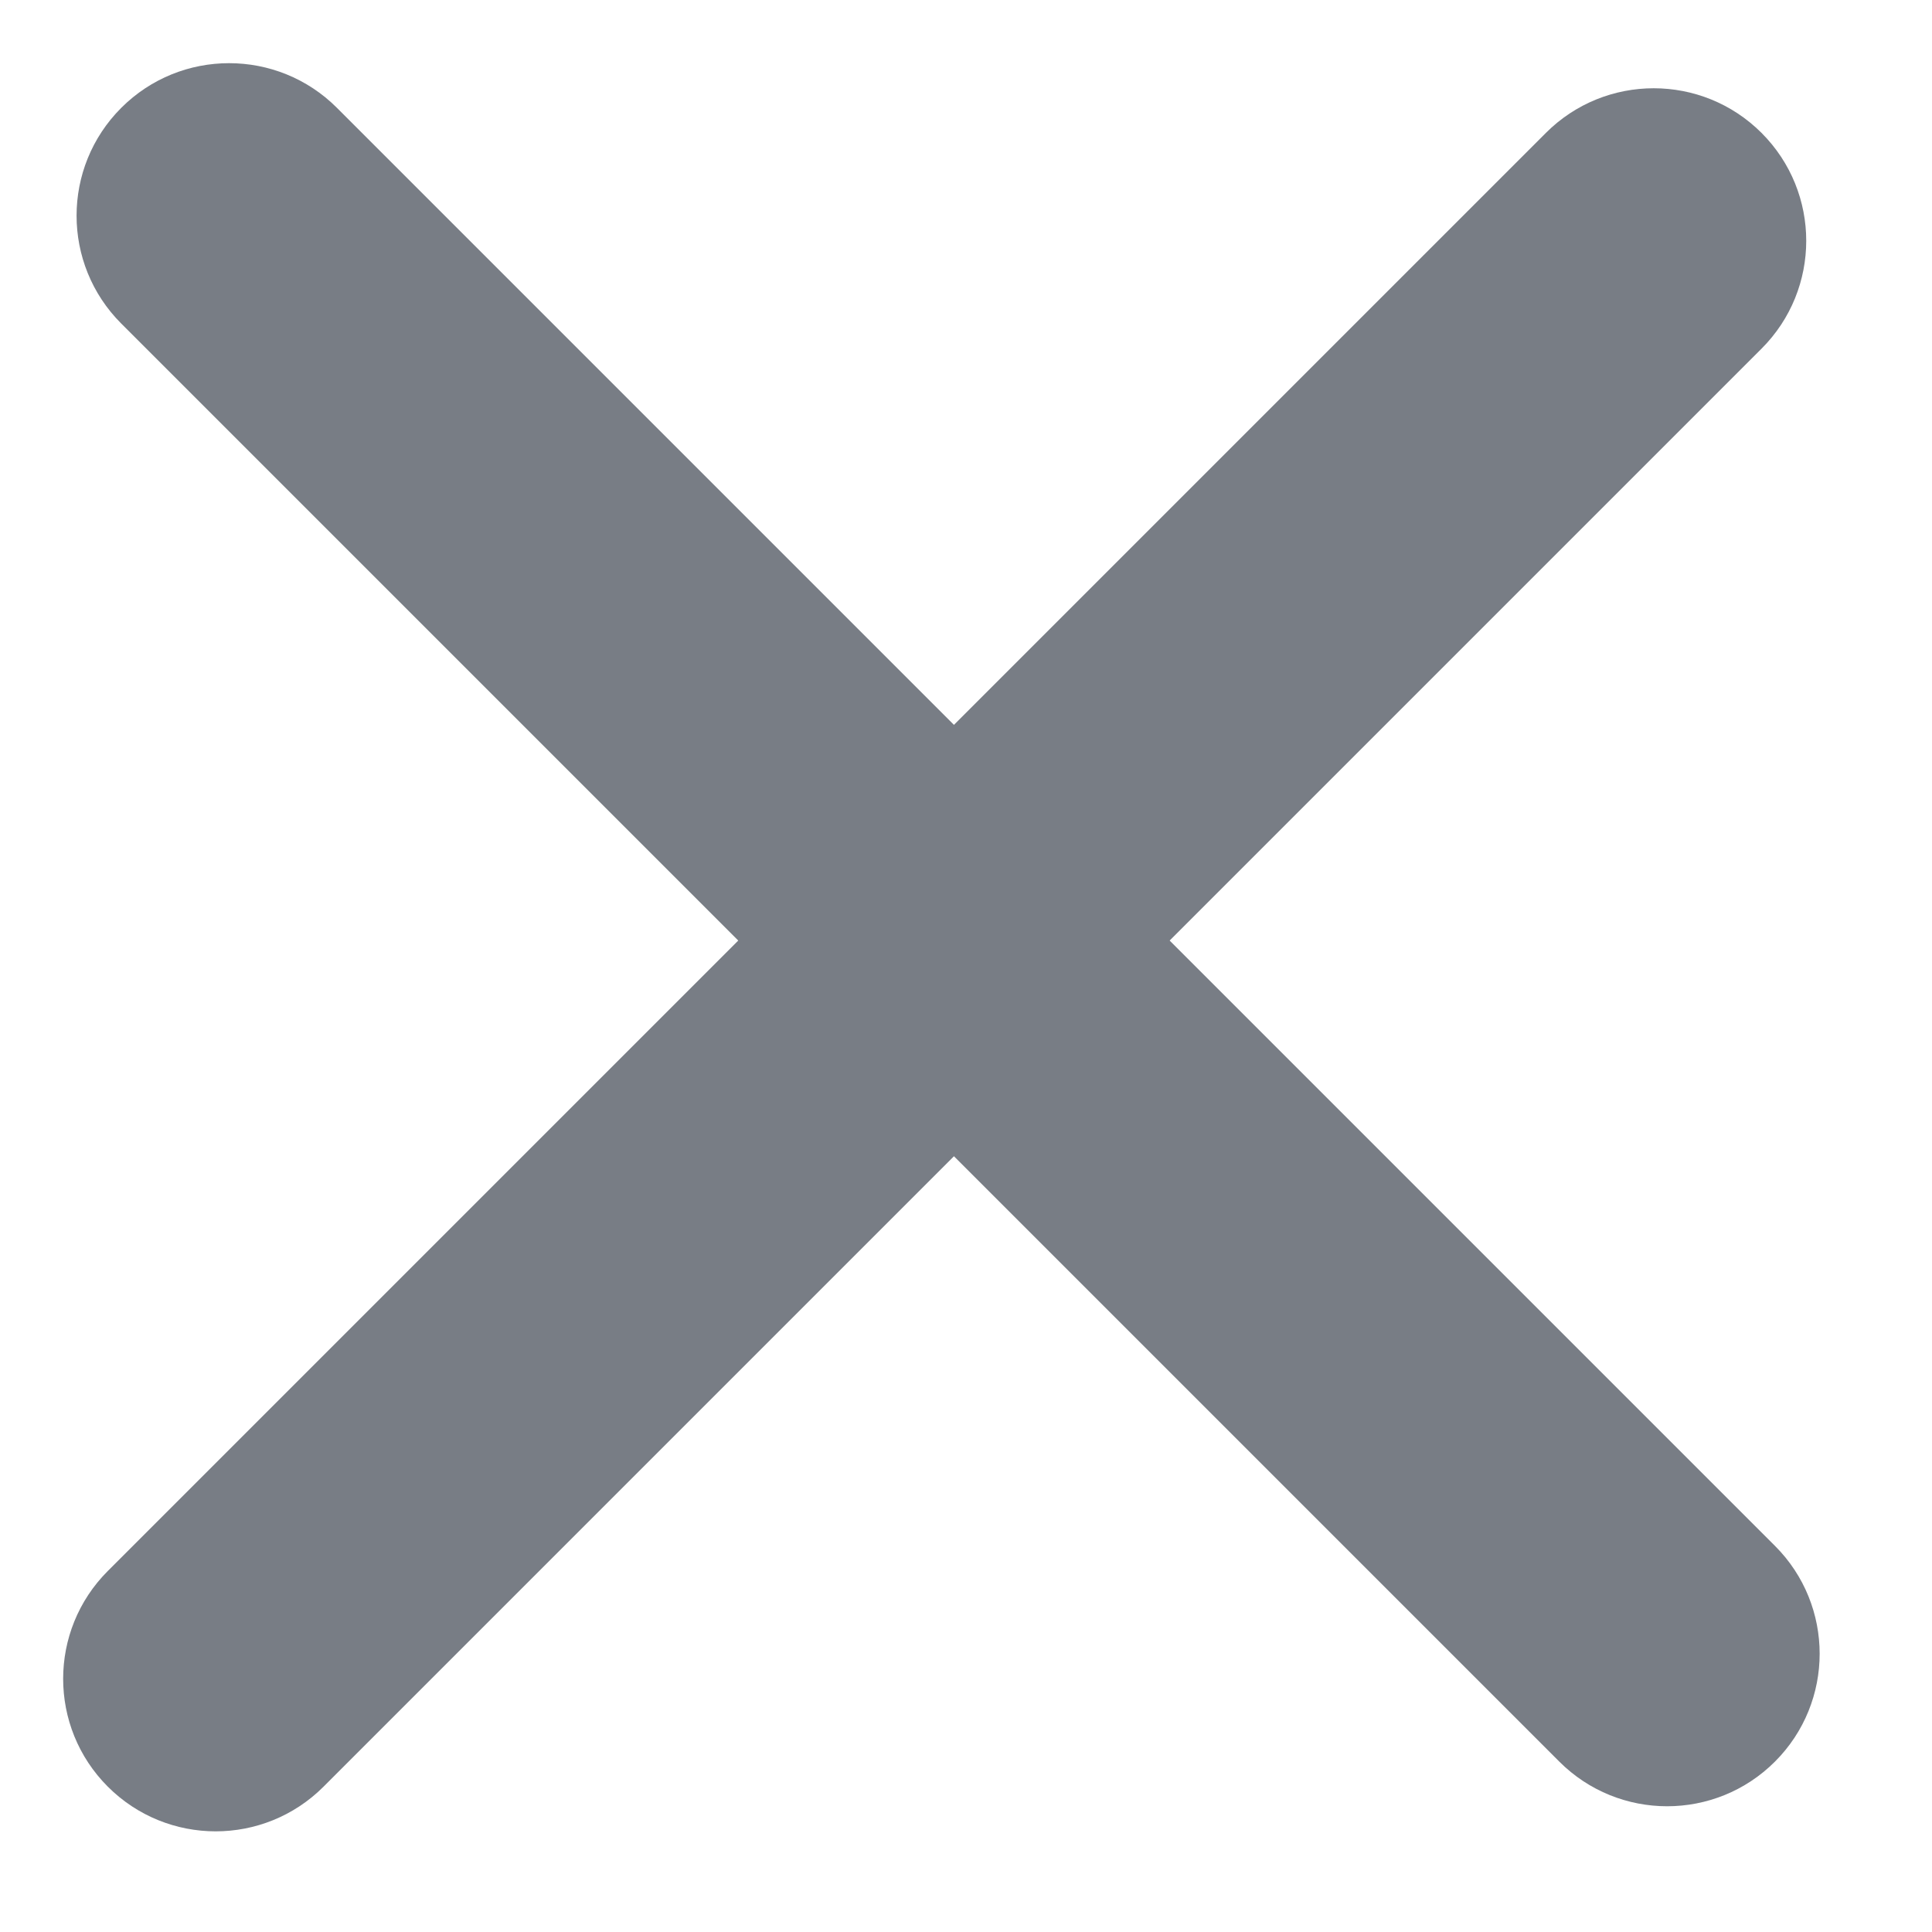
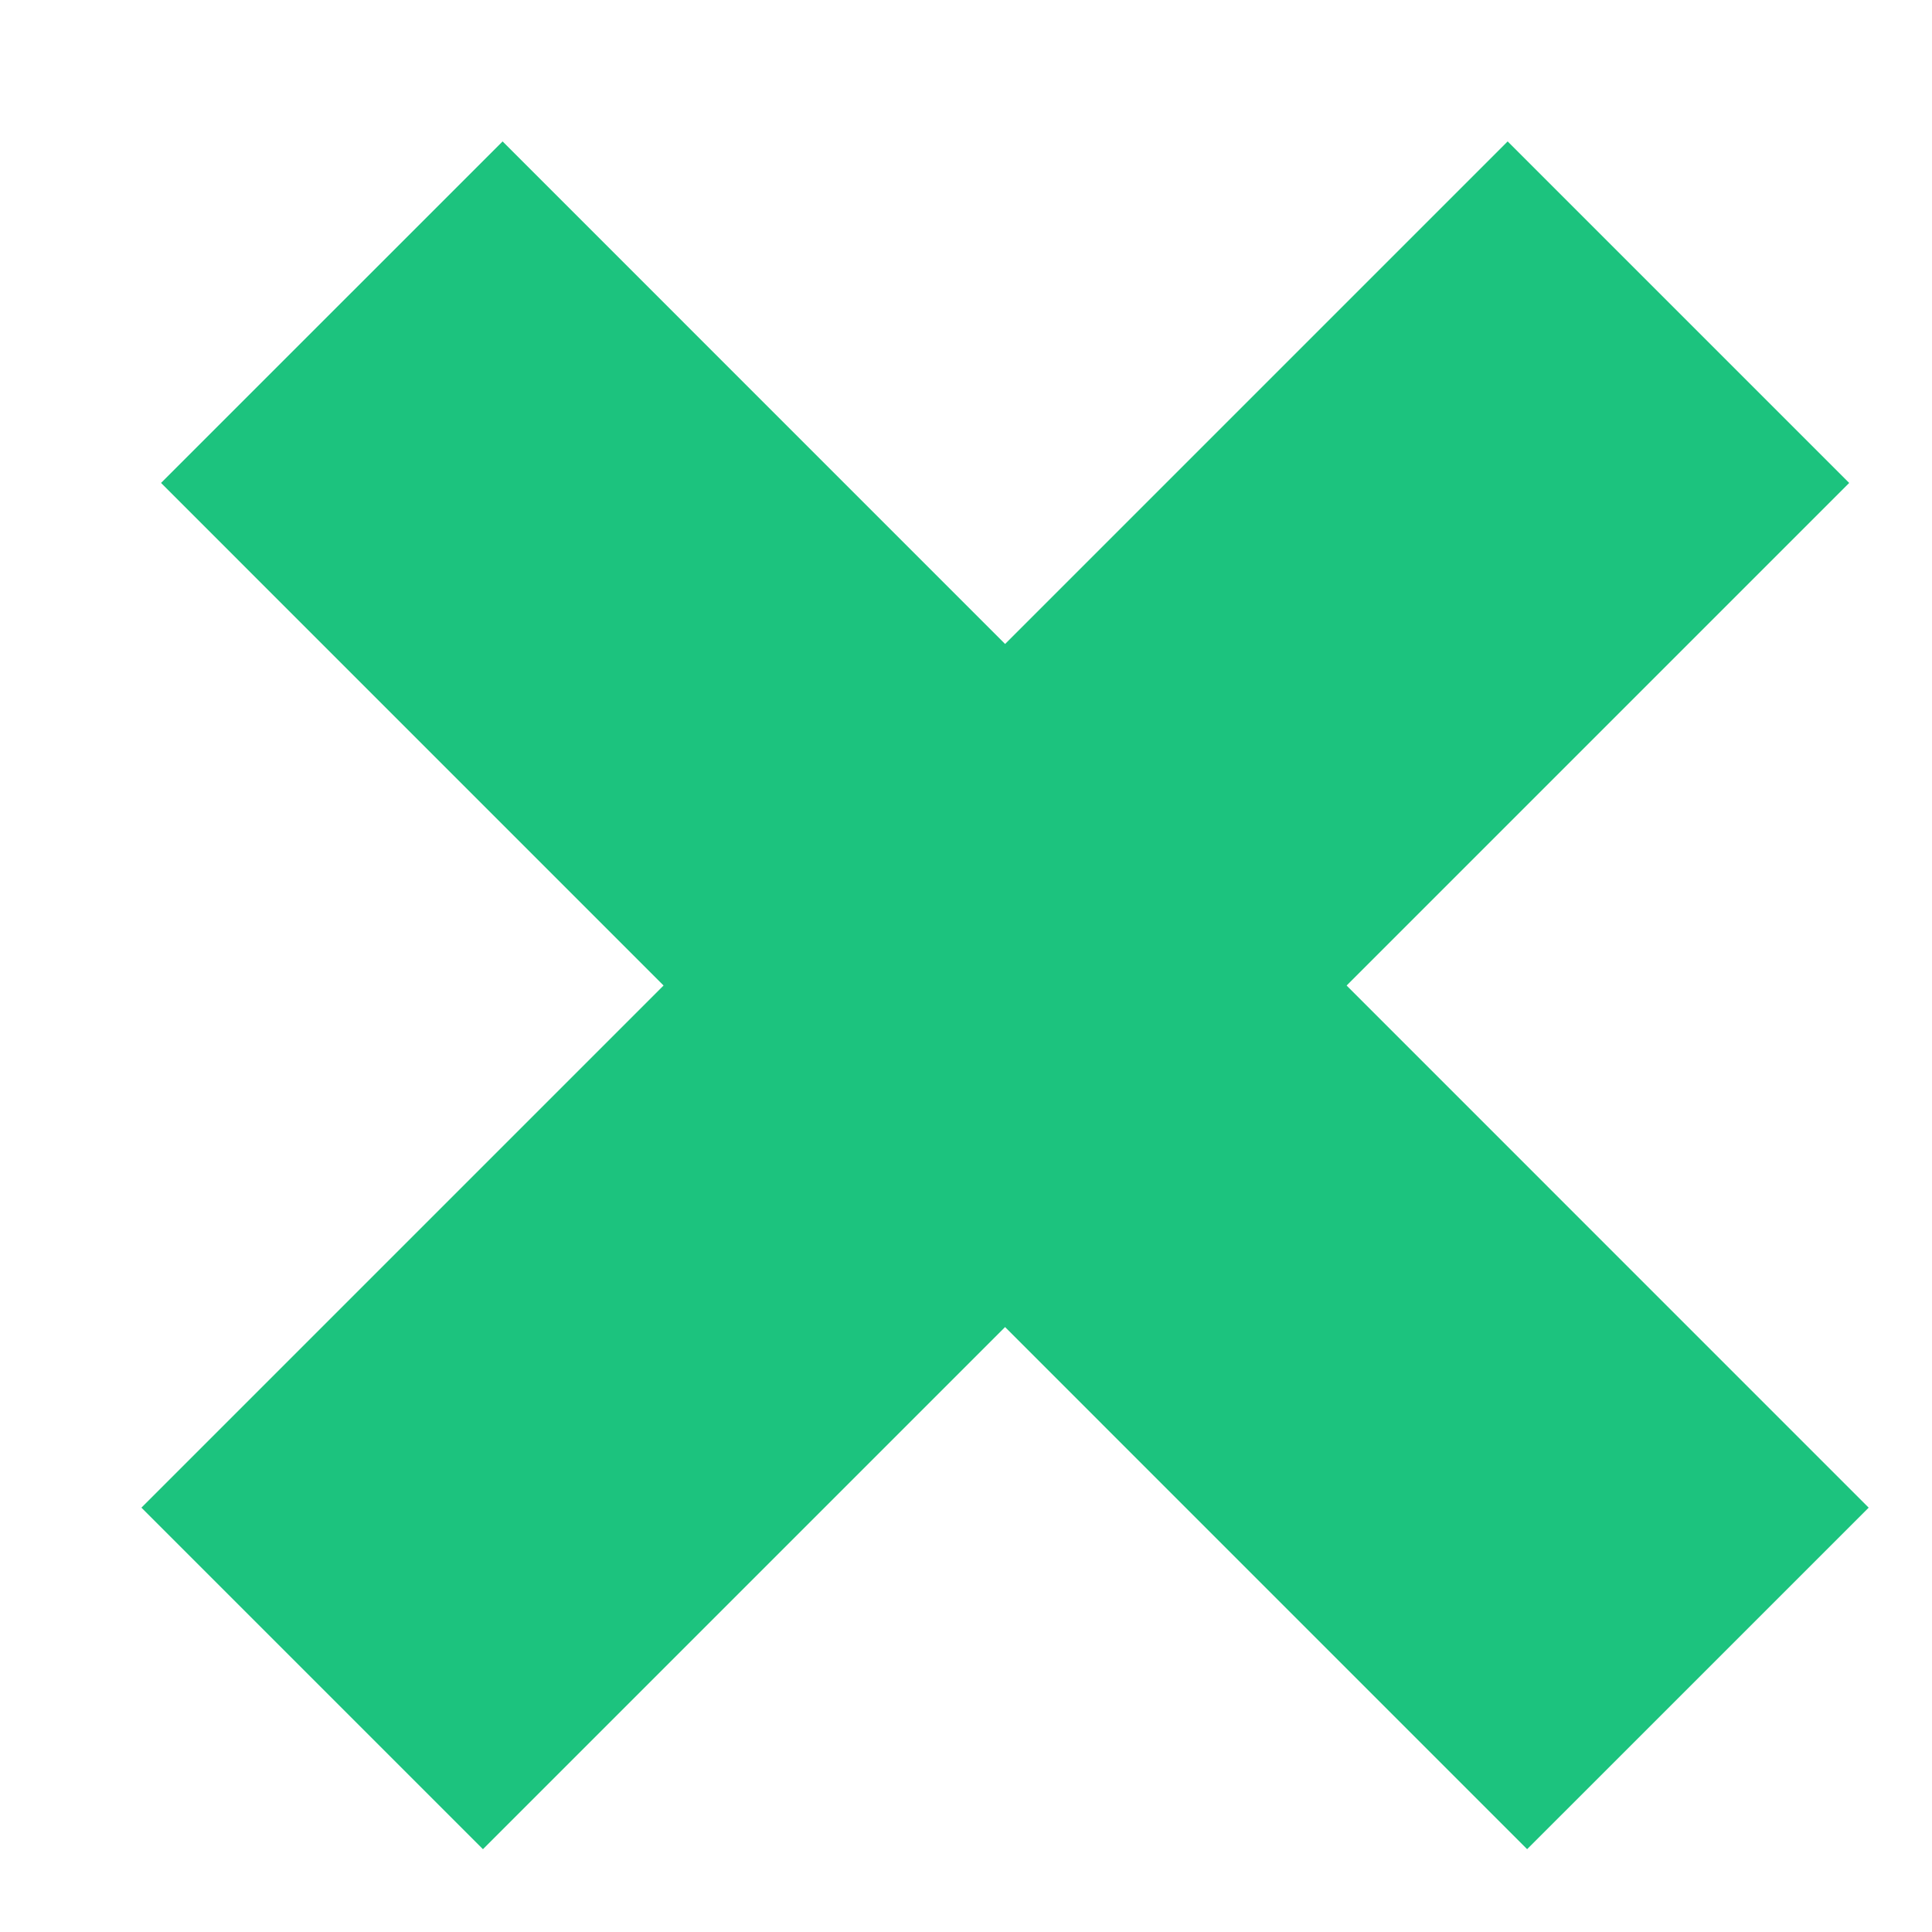
- <svg xmlns="http://www.w3.org/2000/svg" width="19" height="19" viewBox="0 0 19 19" fill="#787D85">
-   <rect y="16.51" width="23" height="3" rx="1.5" transform="rotate(-45 0 16.5104)" />
-   <rect x="2.253" width="23" height="3" rx="1.5" transform="rotate(45 2.25305 0)" />
+ <svg xmlns="http://www.w3.org/2000/svg" width="12" height="12" viewBox="0 0 12 12" fill="none">
+   <line x1="2.061" y1="1.939" x2="10.546" y2="10.425" stroke="#1CC37E" stroke-width="3" />
+   <line x1="1.939" y1="10.425" x2="10.425" y2="1.939" stroke="#1CC37E" stroke-width="3" />
</svg>
